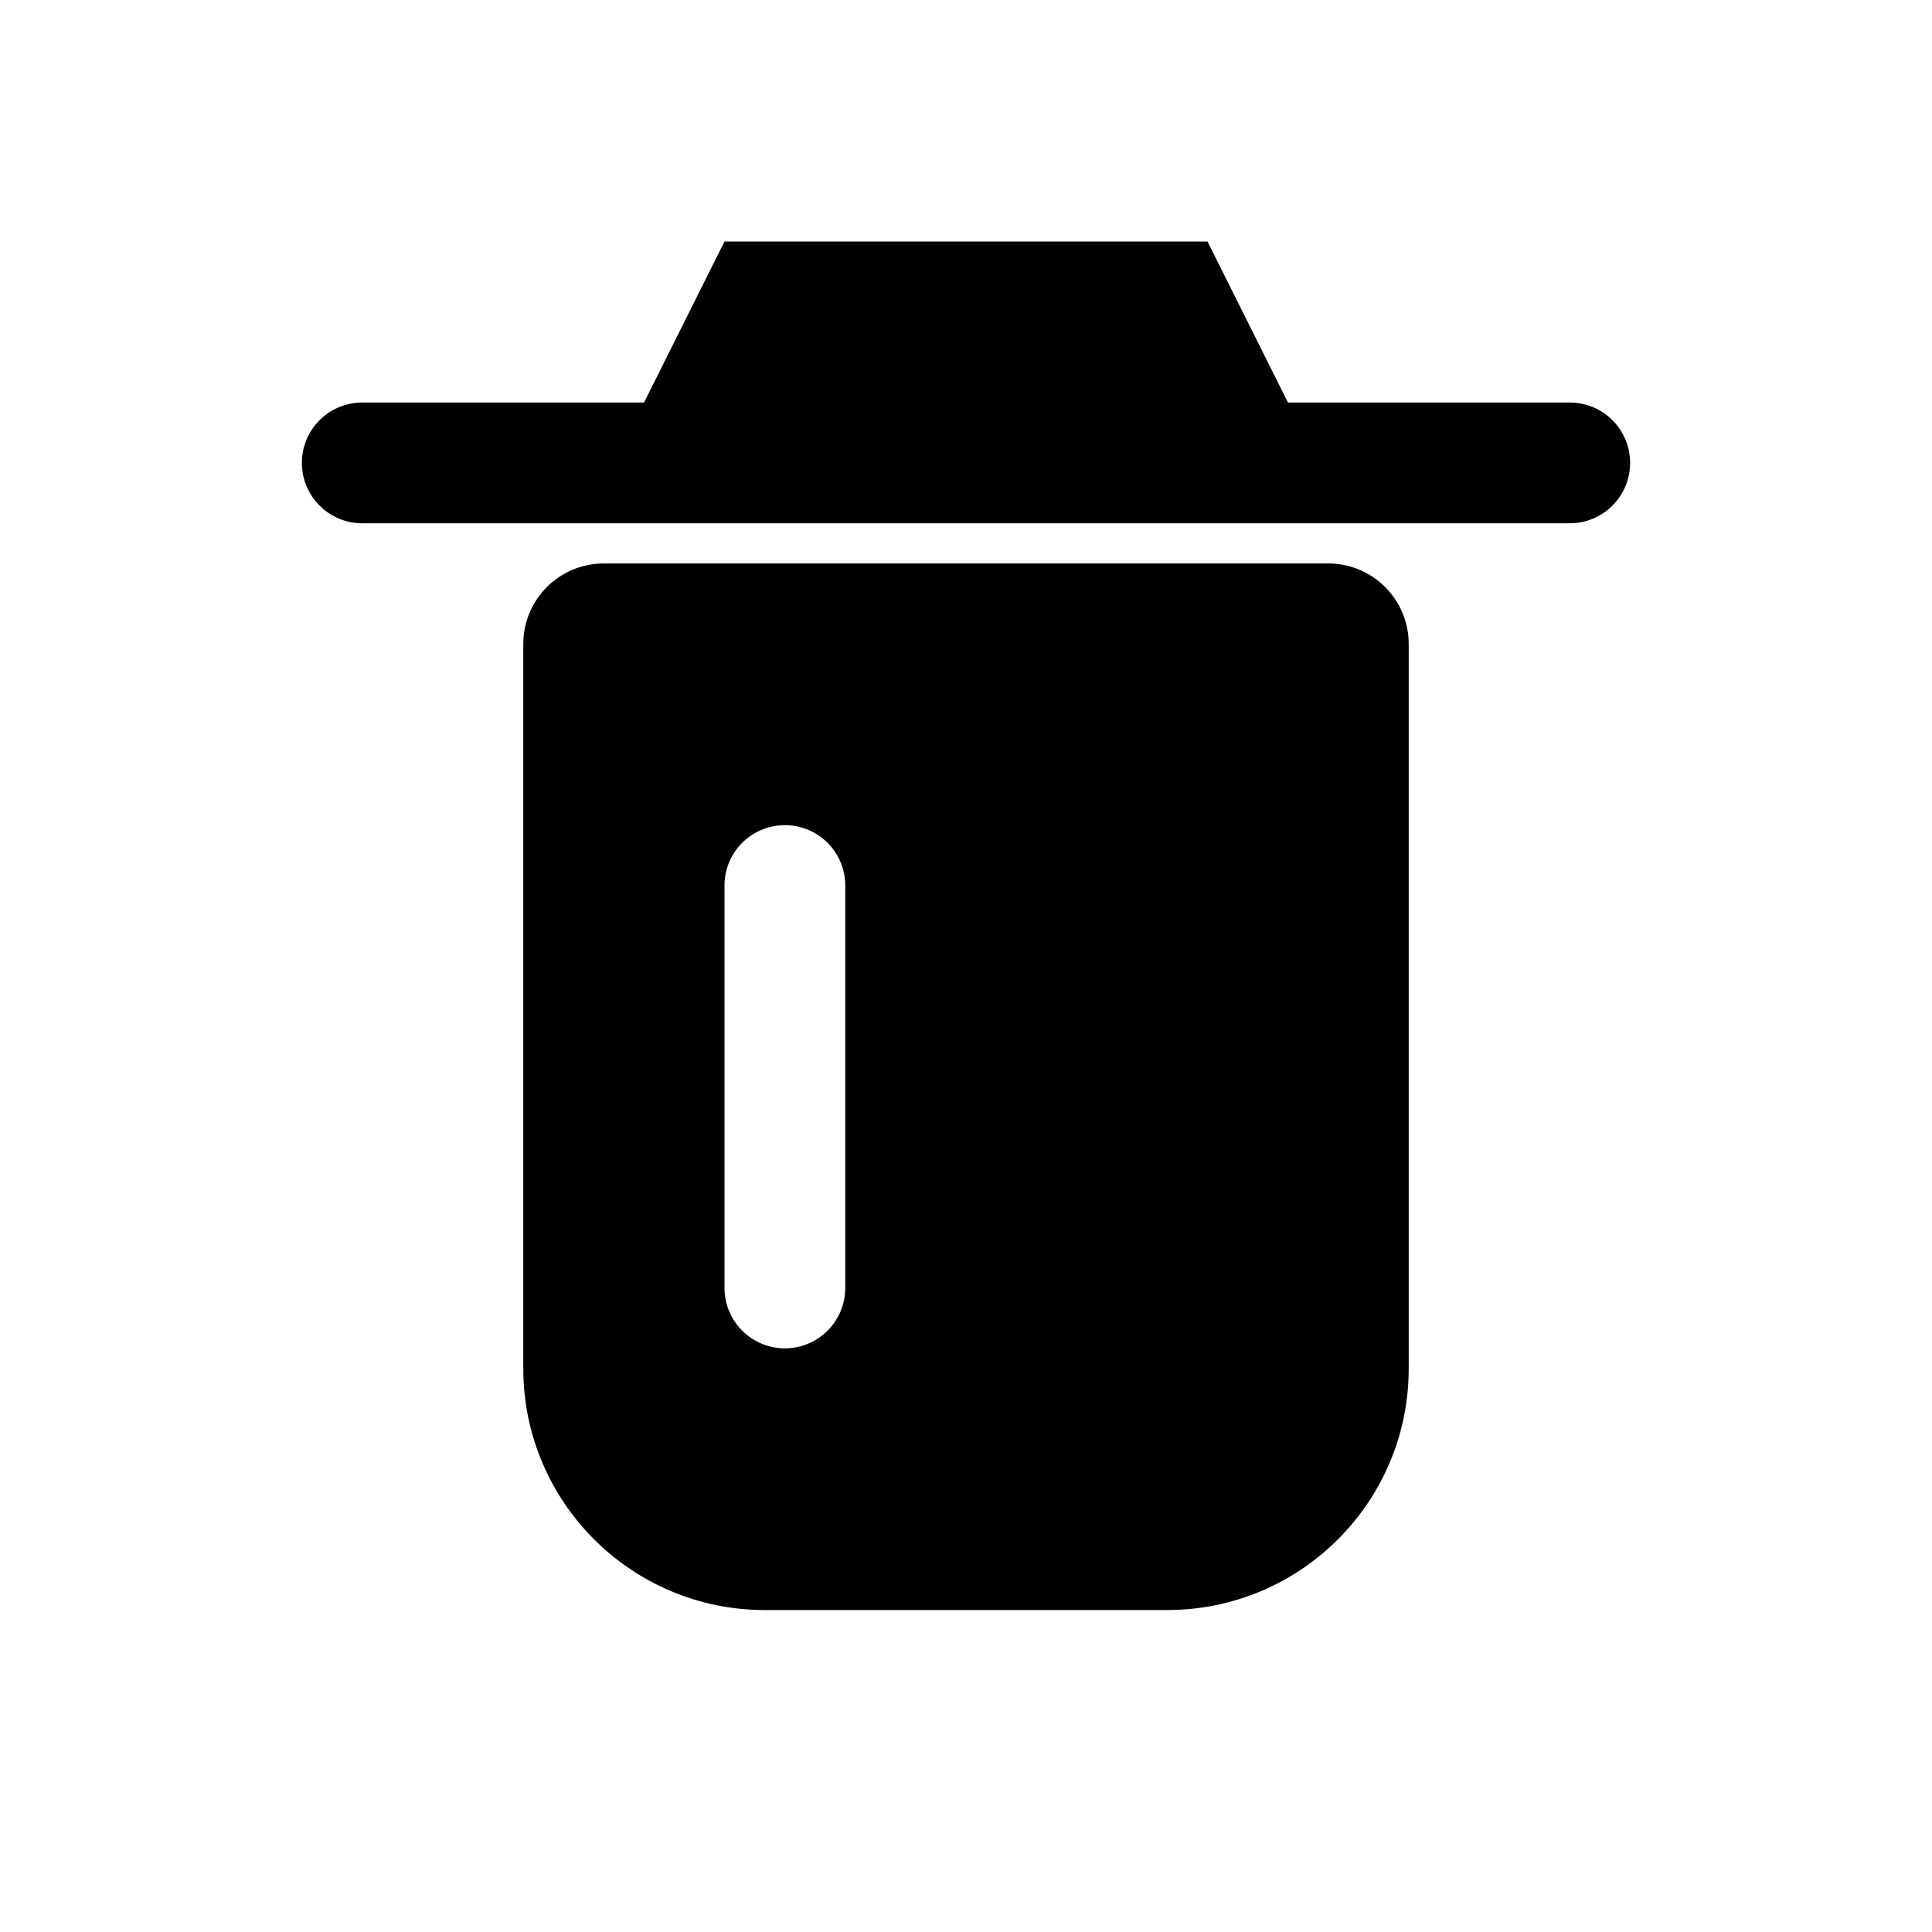
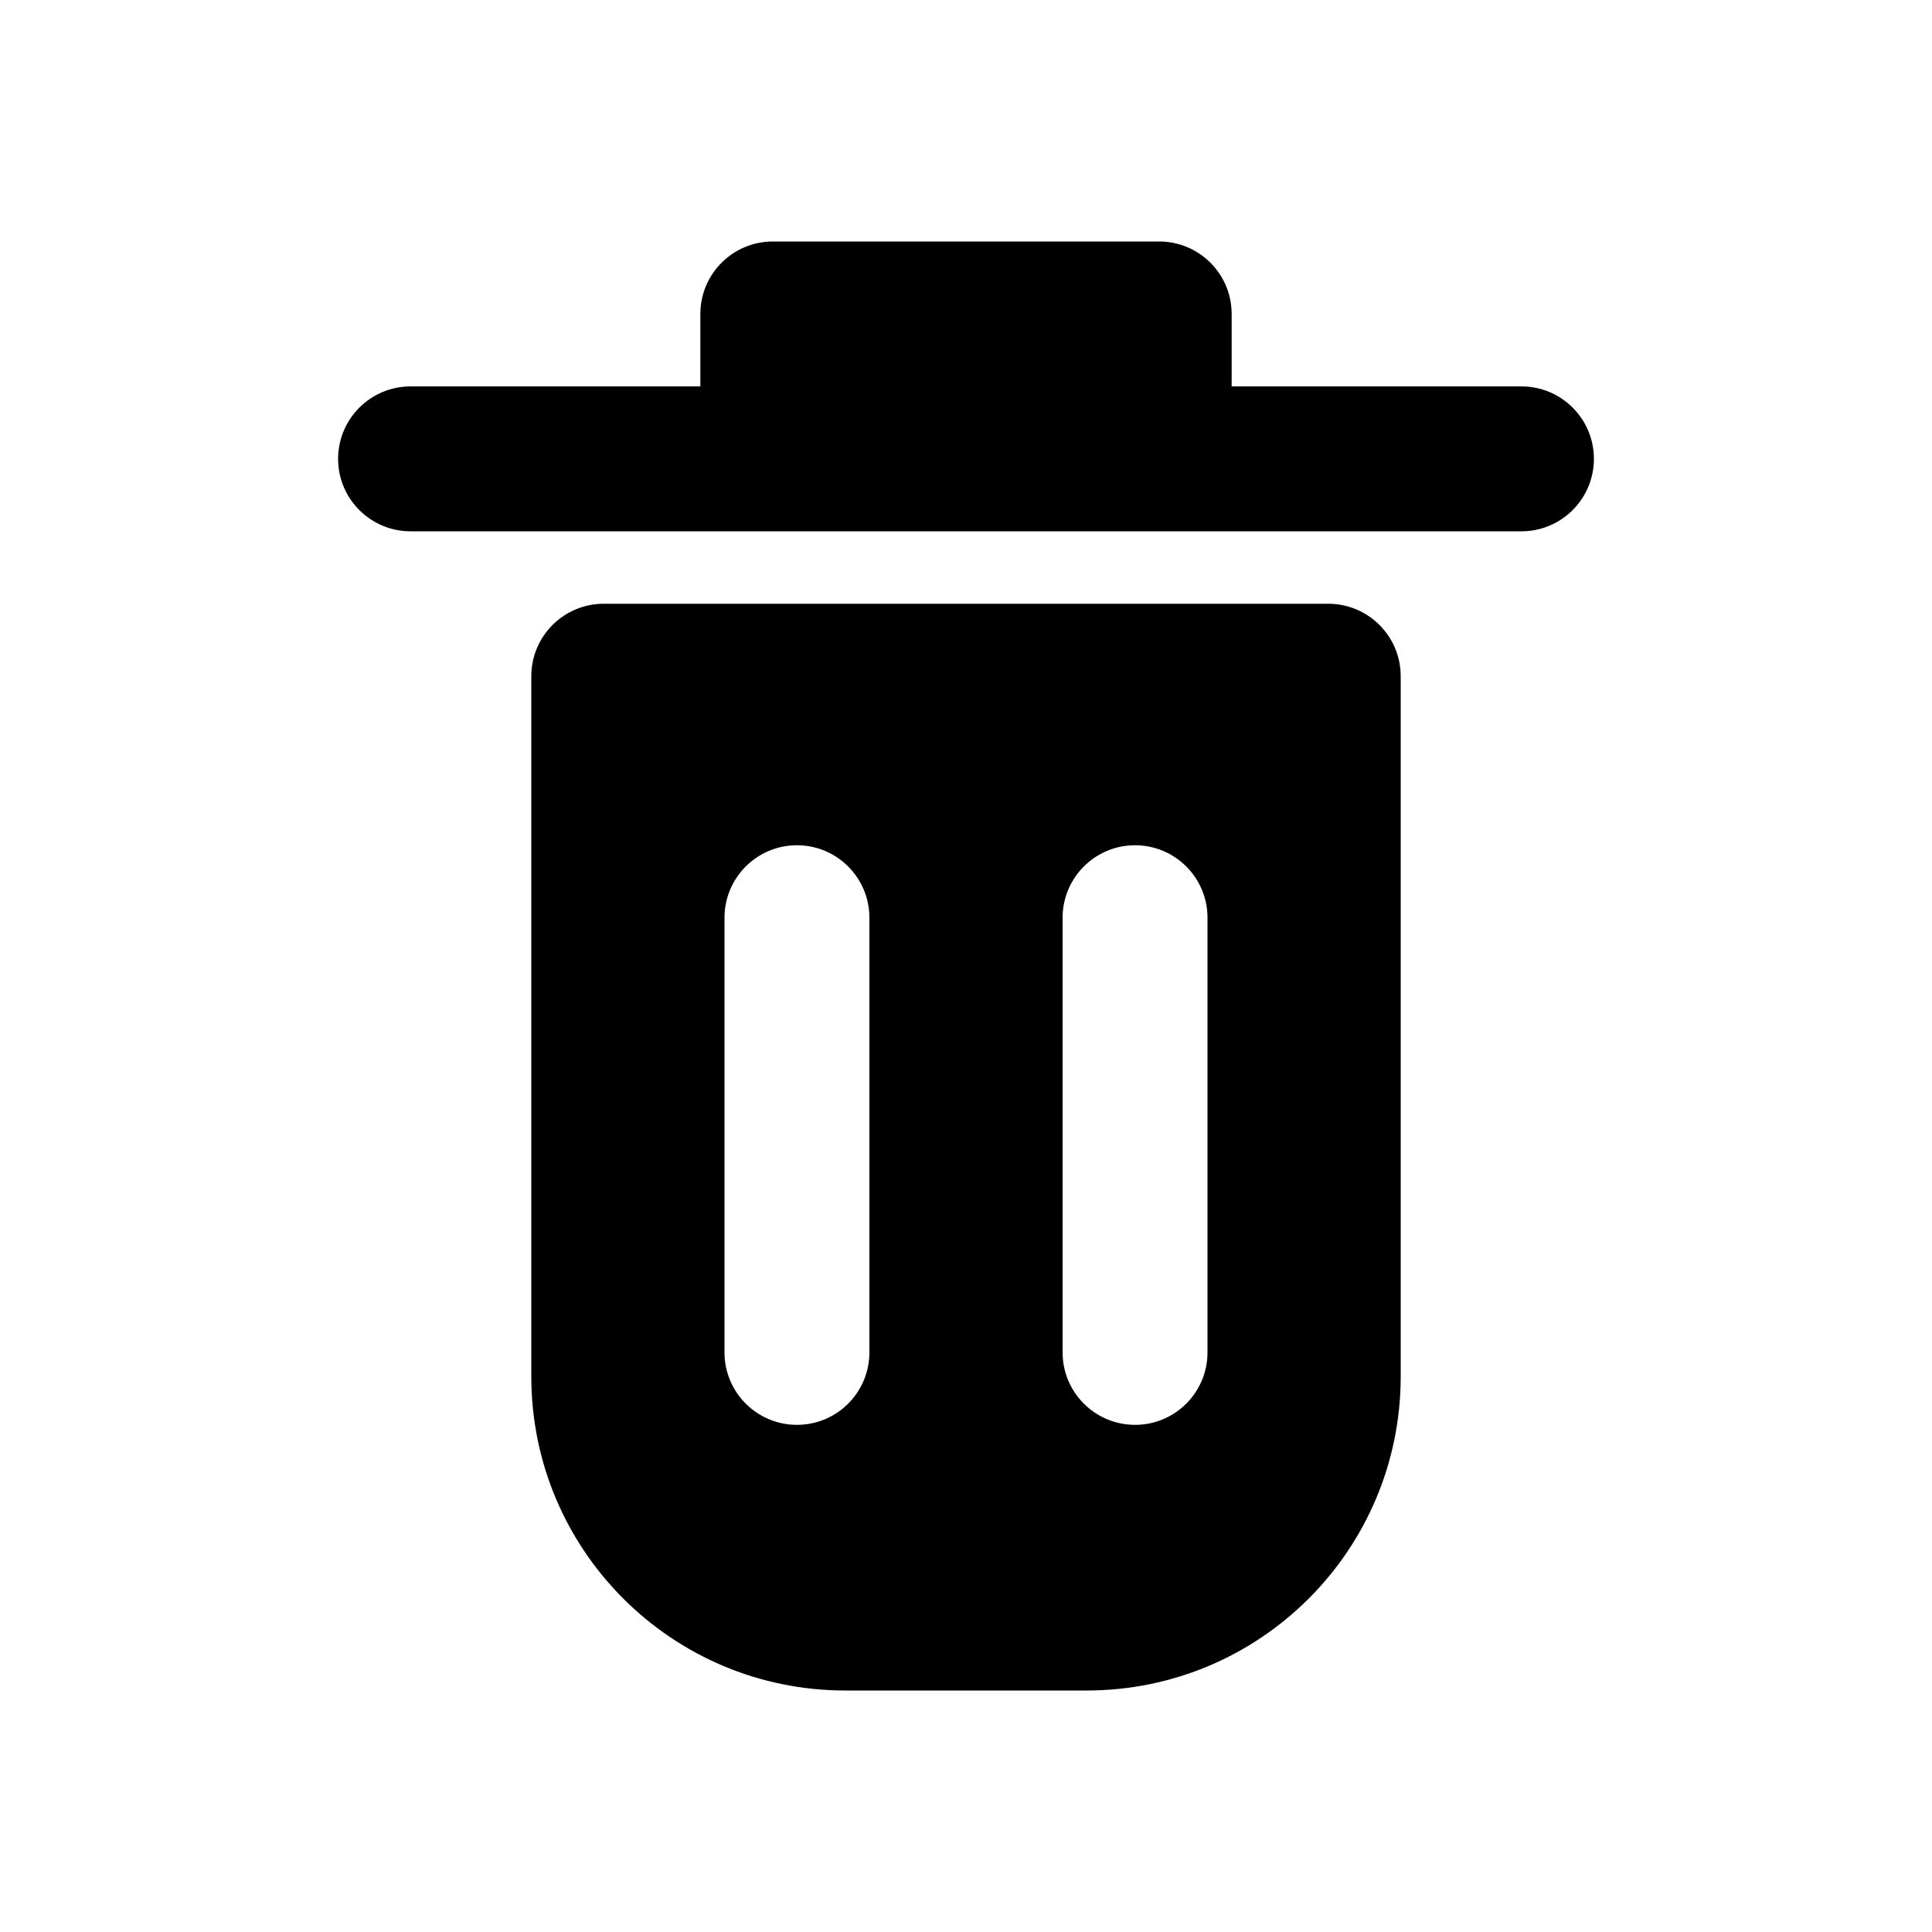
- <svg xmlns="http://www.w3.org/2000/svg" width="20" height="20" viewBox="0 0 20 20" fill="none">
-   <path d="M7.5 2.5H12.5L13.333 4.167H16.25C16.595 4.167 16.875 4.446 16.875 4.792C16.875 5.137 16.595 5.417 16.25 5.417H3.75C3.405 5.417 3.125 5.137 3.125 4.792C3.125 4.446 3.405 4.167 3.75 4.167H6.667L7.5 2.5Z" fill="currentColor" />
-   <path d="M5.417 6.667C5.417 6.206 5.79 5.833 6.25 5.833H13.75C14.21 5.833 14.583 6.206 14.583 6.667V14.167C14.583 15.547 13.464 16.667 12.083 16.667H7.917C6.536 16.667 5.417 15.547 5.417 14.167V6.667ZM8.125 8.542C7.78 8.542 7.5 8.821 7.5 9.167V13.333C7.5 13.678 7.78 13.958 8.125 13.958C8.47 13.958 8.75 13.678 8.75 13.333V9.167C8.75 8.821 8.47 8.542 8.125 8.542Z" fill="currentColor" />
-   <path d="M11.875 8.542C11.53 8.542 11.25 8.821 11.25 9.167V13.333C11.25 13.678 11.53 13.958 11.875 13.958C12.22 13.958 12.5 13.678 12.5 13.333V9.167C12.5 8.821 12.22 8.542 11.875 8.542Z" fill="currentColor" />
+ <svg xmlns="http://www.w3.org/2000/svg" width="20" height="20" viewBox="0 0 20 20">
+   <path d="M7.25 3.25C7.25 2.836 7.586 2.5 8 2.5H12C12.414 2.5 12.75 2.836 12.75 3.25V4H15.75C16.164 4 16.5 4.336 16.5 4.75C16.5 5.164 16.164 5.5 15.75 5.5H4.25C3.836 5.5 3.5 5.164 3.5 4.75C3.5 4.336 3.836 4 4.25 4H7.25V3.25Z" />
+   <path d="M5.5 7C5.5 6.586 5.836 6.25 6.25 6.25H13.75C14.164 6.25 14.5 6.586 14.5 7V14.25C14.5 16.045 13.045 17.5 11.25 17.5H8.75C6.955 17.5 5.5 16.045 5.5 14.25V7ZM8.25 8.75C7.836 8.75 7.5 9.086 7.5 9.5V14C7.5 14.414 7.836 14.75 8.25 14.75C8.664 14.75 9 14.414 9 14V9.5C9 9.086 8.664 8.75 8.25 8.75ZM11.75 8.75C11.336 8.75 11 9.086 11 9.5V14C11 14.414 11.336 14.75 11.75 14.75C12.164 14.75 12.5 14.414 12.5 14V9.5C12.5 9.086 12.164 8.75 11.75 8.75Z" />
</svg>
